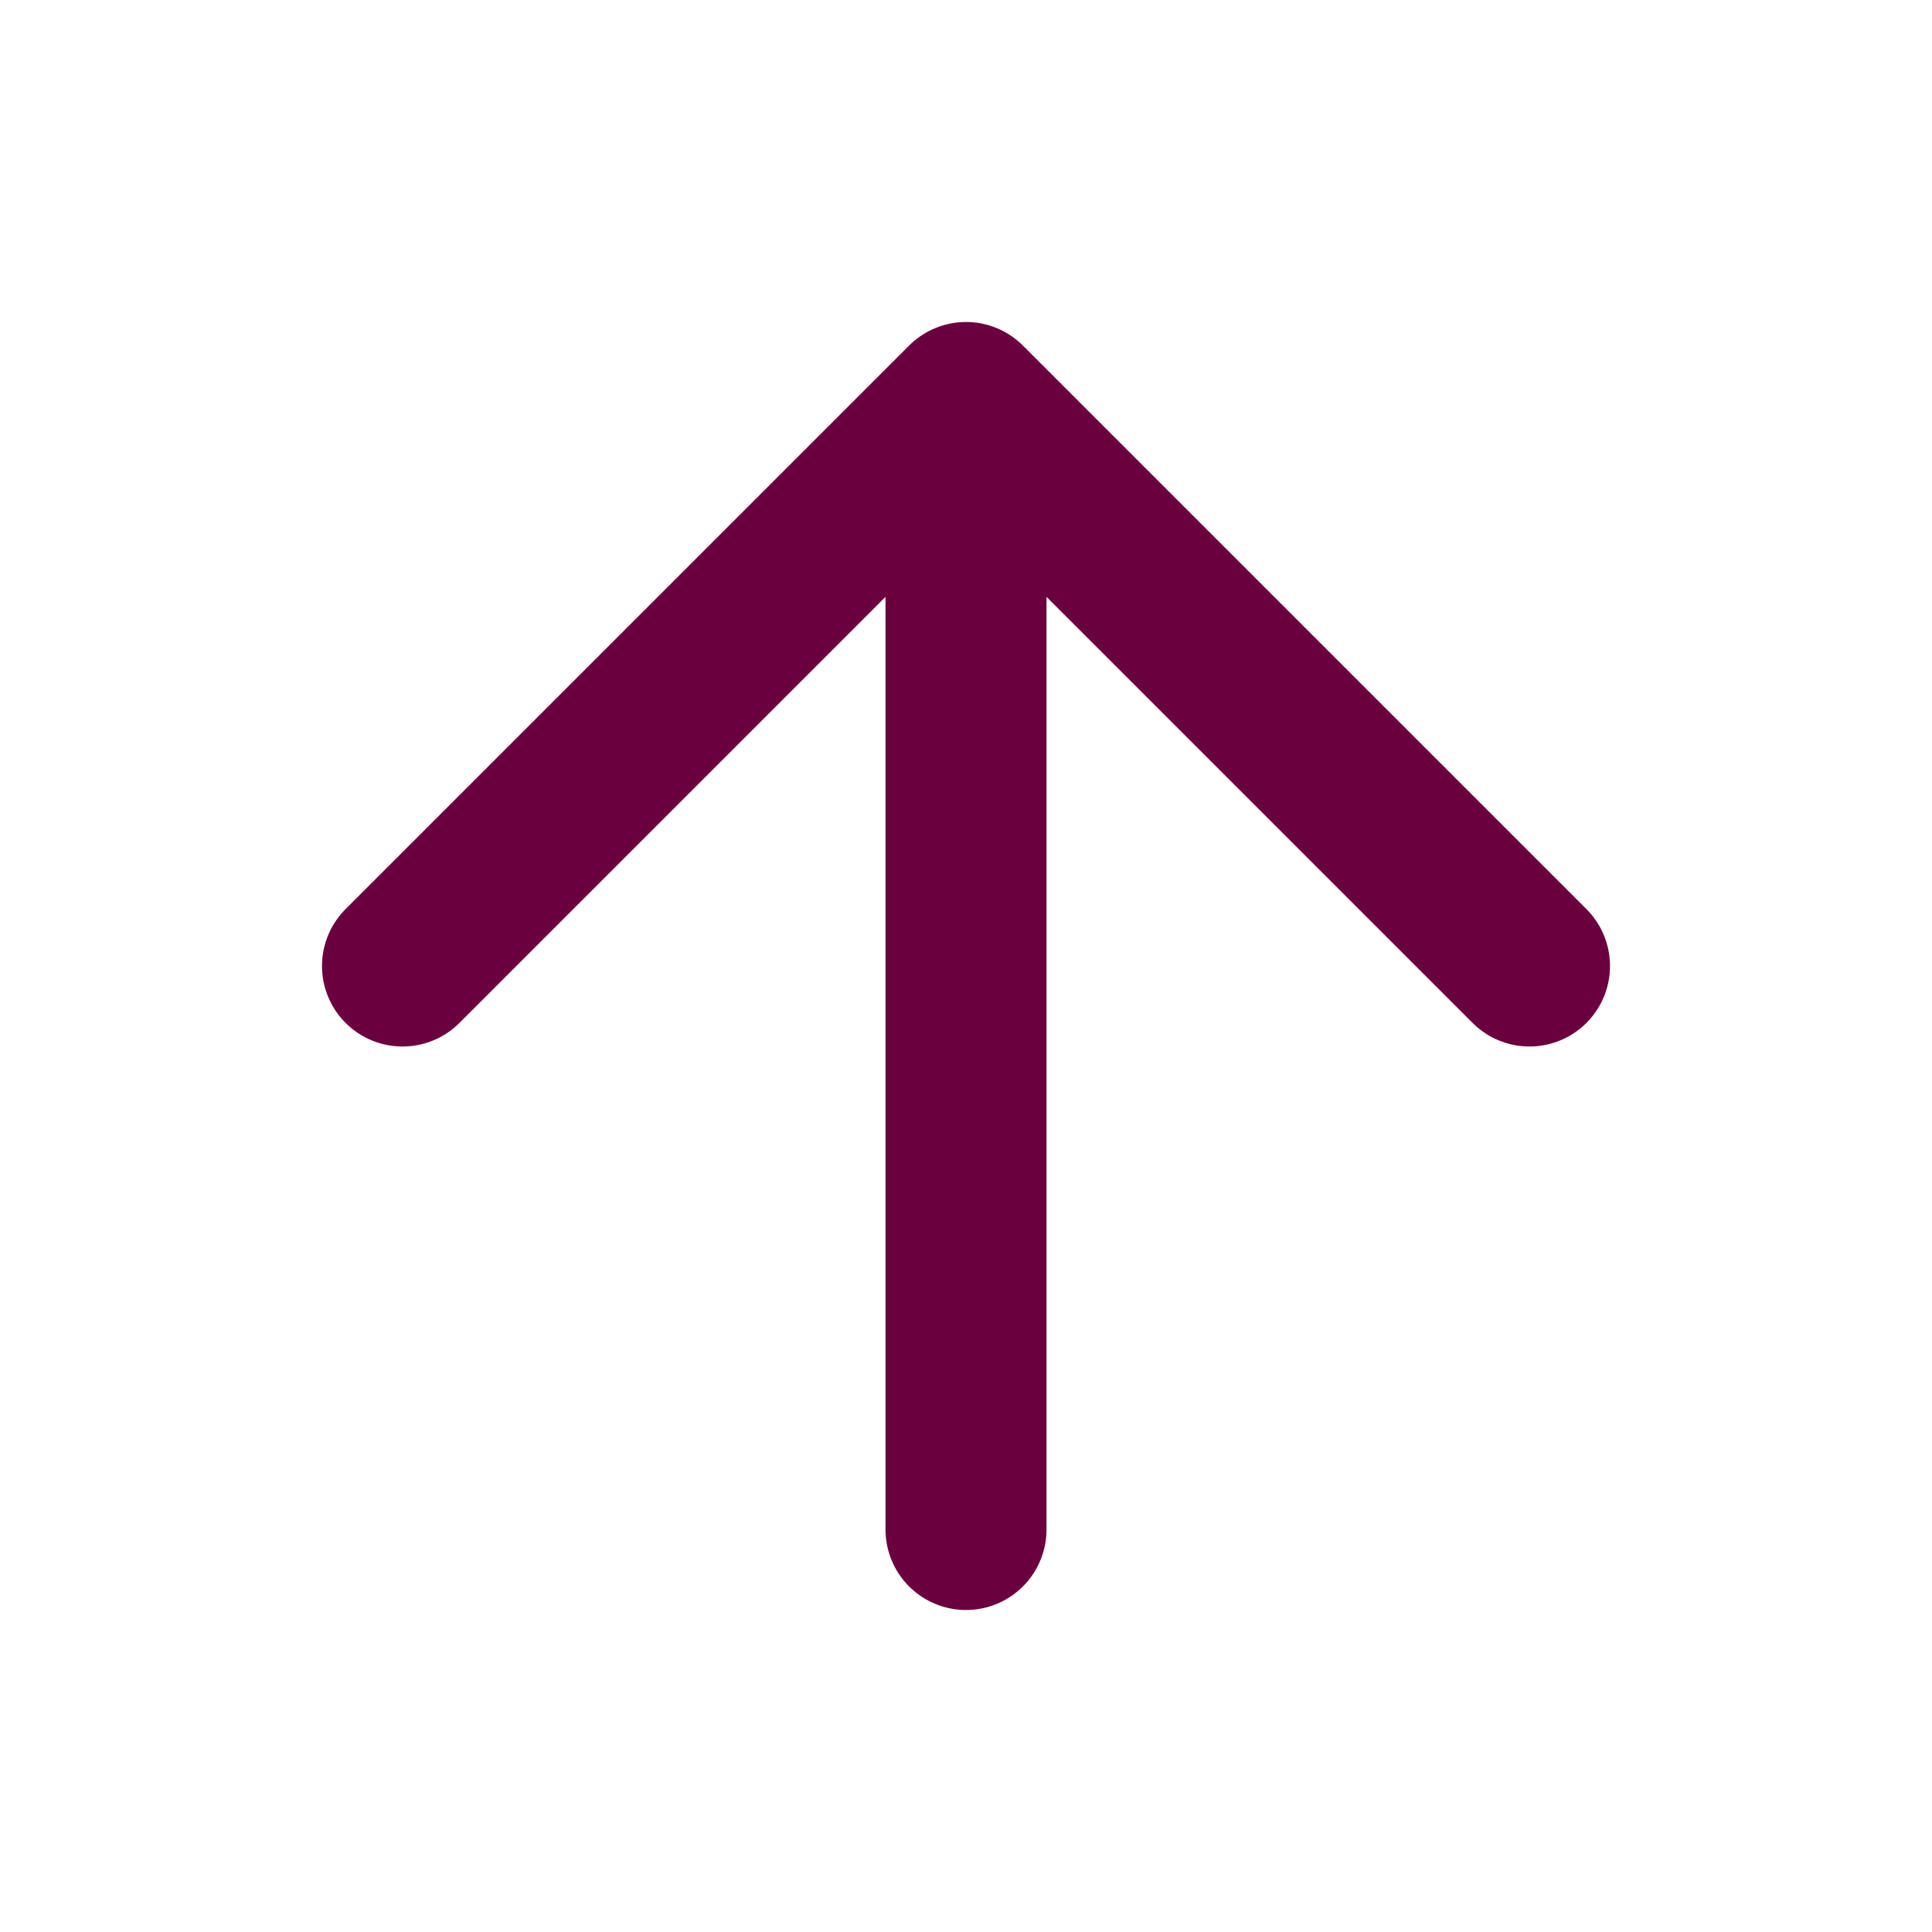
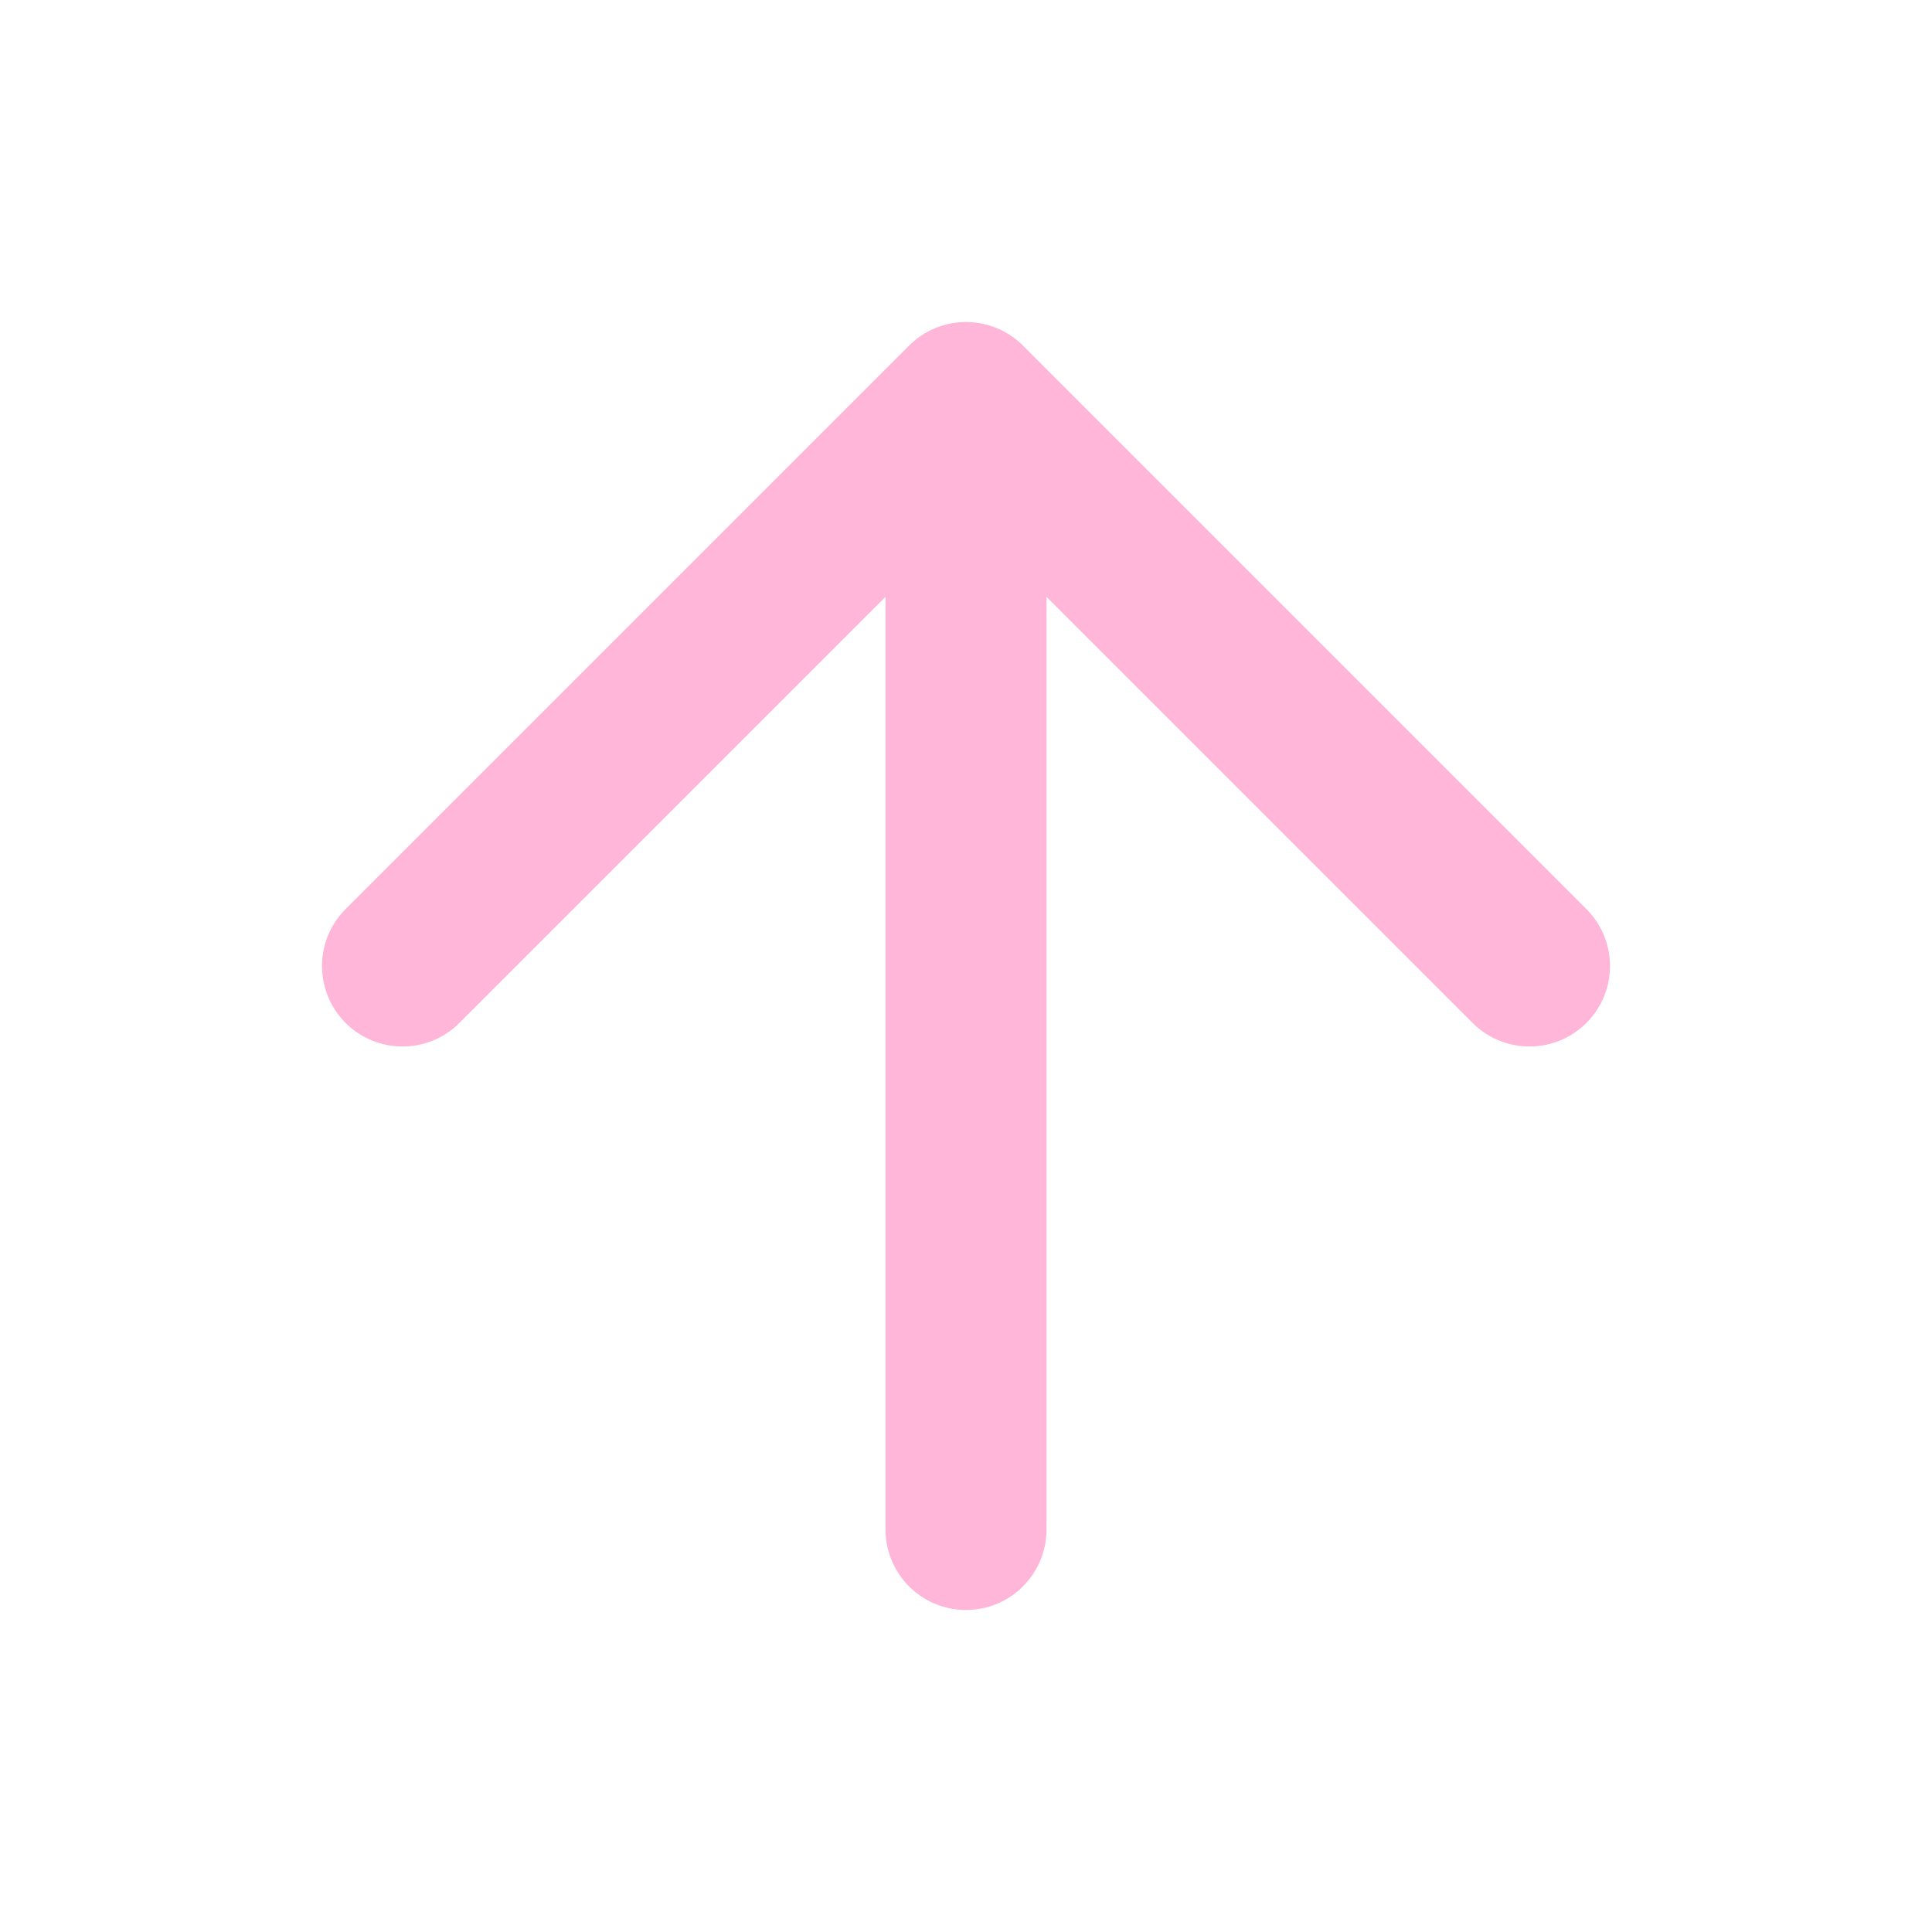
- <svg xmlns="http://www.w3.org/2000/svg" width="32" height="32" viewBox="0 0 24 24" fill="none" stroke="#6b003e" stroke-width="2" stroke-linecap="round" stroke-linejoin="round">
+ <svg xmlns="http://www.w3.org/2000/svg" width="32" height="32" viewBox="0 0 24 24" fill="none" stroke="#ffb6d8" stroke-width="2" stroke-linecap="round" stroke-linejoin="round">
  <path d="M12 19V6M5 12l7-7 7 7" />
</svg>
